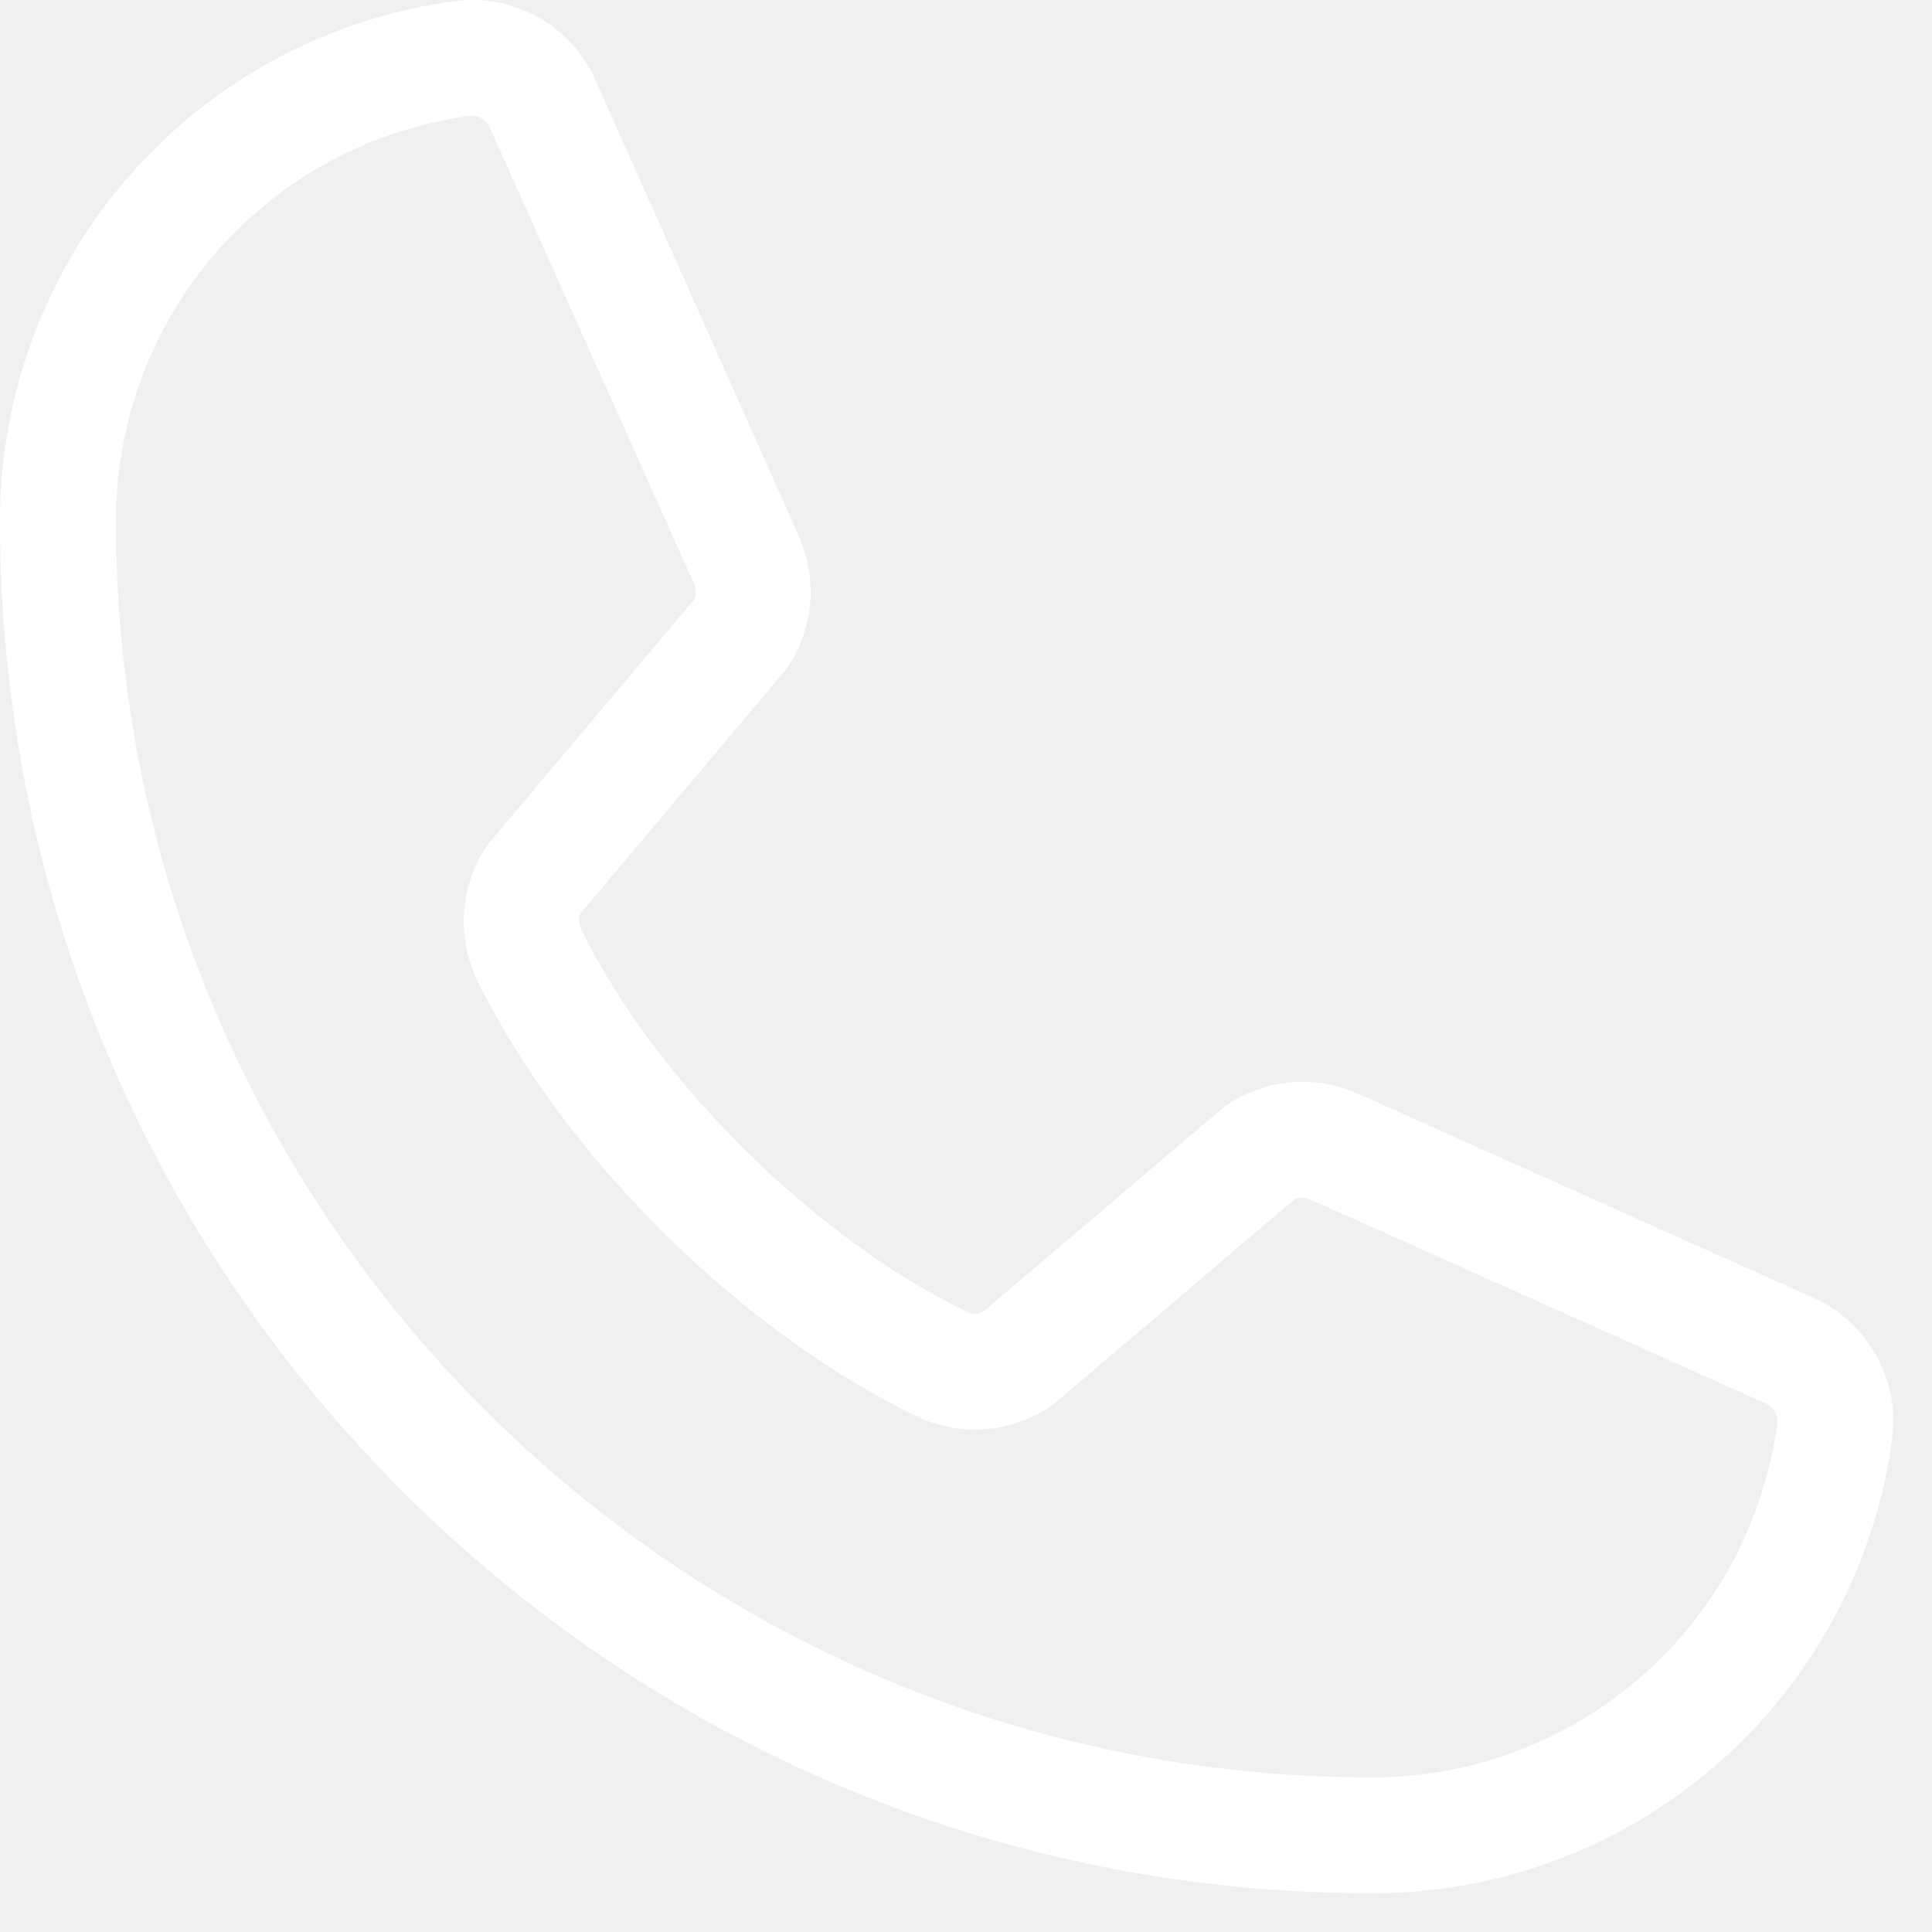
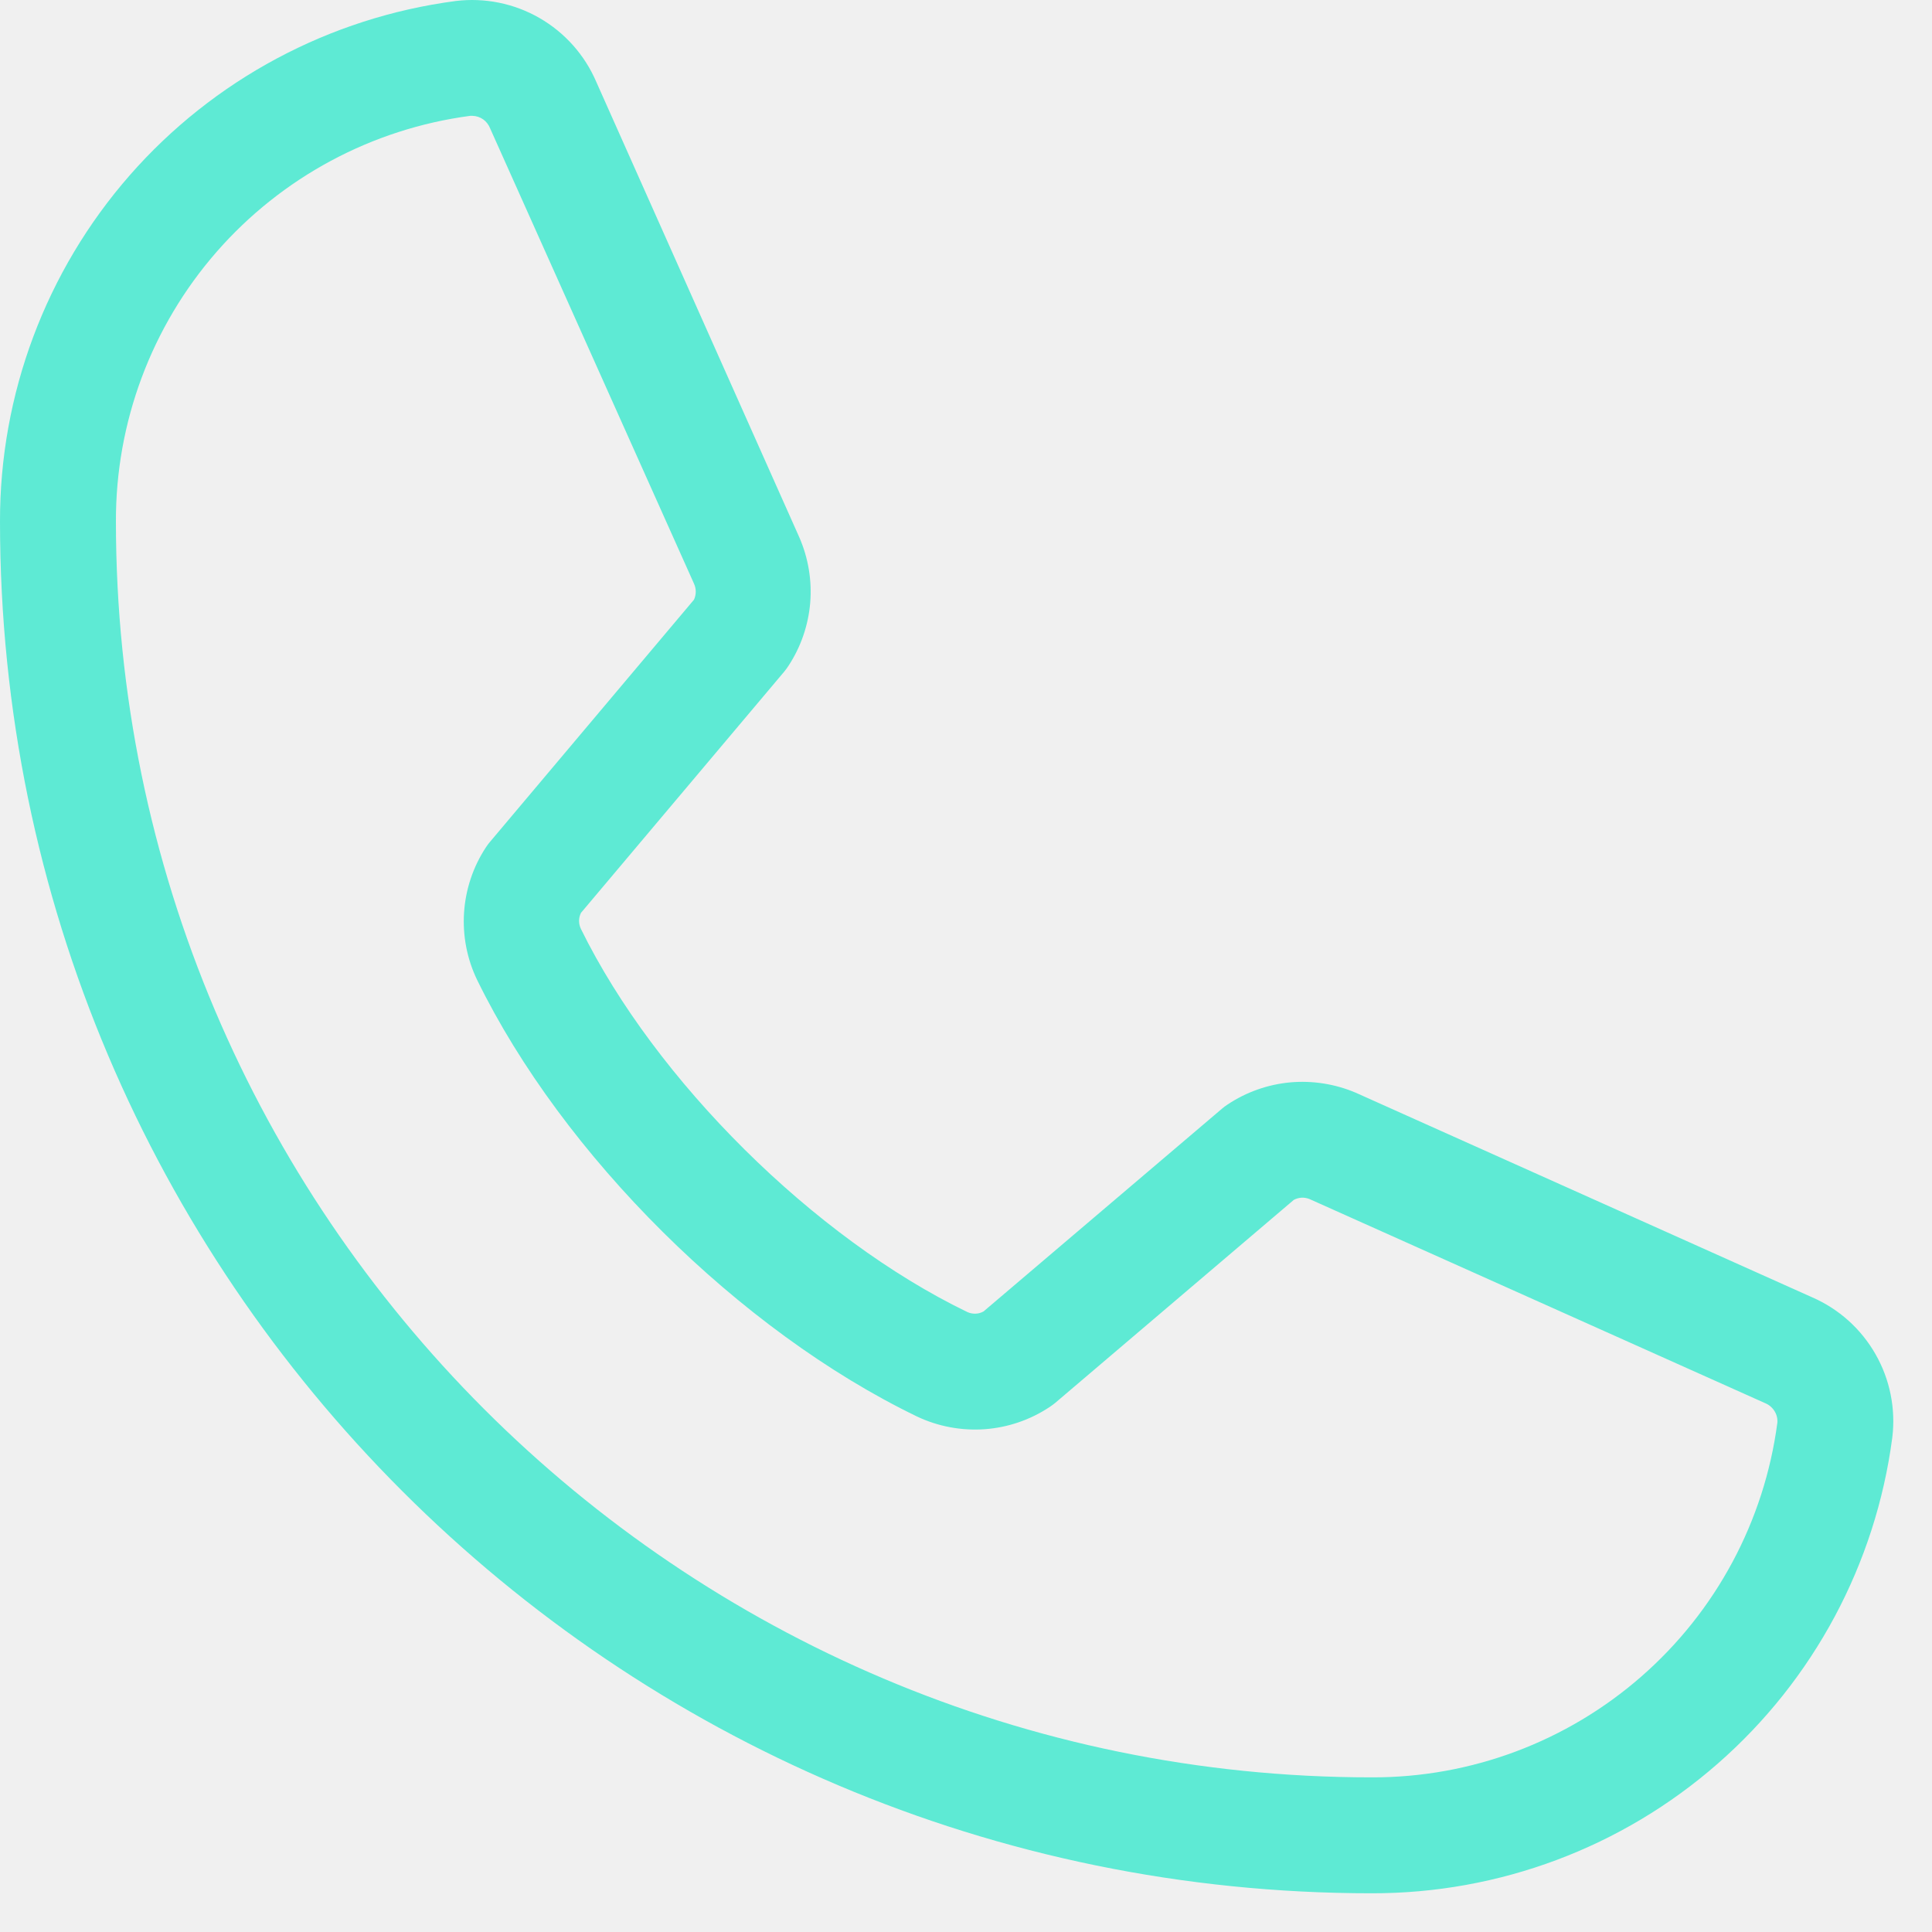
<svg xmlns="http://www.w3.org/2000/svg" width="25" height="25" viewBox="0 0 25 25" fill="none">
-   <path d="M23.449 16.787L17.544 14.14C17.276 14.026 16.984 13.98 16.694 14.006C16.405 14.033 16.126 14.131 15.884 14.293C15.859 14.309 15.836 14.326 15.814 14.345L12.727 16.97C12.695 16.988 12.66 16.998 12.623 16.999C12.587 17 12.551 16.993 12.518 16.978C10.534 16.02 8.479 13.978 7.518 12.022C7.502 11.989 7.493 11.953 7.493 11.917C7.493 11.88 7.502 11.844 7.518 11.812L10.151 8.687C10.17 8.663 10.188 8.639 10.204 8.614C10.363 8.371 10.459 8.092 10.484 7.802C10.508 7.513 10.46 7.222 10.344 6.955L7.716 1.06C7.567 0.712 7.309 0.422 6.981 0.233C6.653 0.044 6.272 -0.033 5.896 0.013C4.263 0.228 2.763 1.03 1.678 2.269C0.593 3.509 -0.003 5.102 1.46592e-05 6.749C1.46592e-05 16.537 7.963 24.499 17.75 24.499C19.398 24.502 20.99 23.906 22.229 22.82C23.469 21.735 24.271 20.236 24.486 18.603C24.532 18.229 24.456 17.85 24.269 17.523C24.082 17.195 23.794 16.937 23.449 16.787ZM17.75 22.999C8.79 22.999 1.5 15.709 1.5 6.749C1.496 5.467 1.959 4.226 2.802 3.26C3.646 2.294 4.812 1.668 6.084 1.499H6.113C6.163 1.5 6.212 1.516 6.253 1.545C6.294 1.575 6.325 1.616 6.343 1.663L8.98 7.552C8.995 7.584 9.003 7.62 9.003 7.656C9.003 7.692 8.995 7.728 8.98 7.76L6.341 10.893C6.322 10.915 6.304 10.939 6.288 10.964C6.122 11.216 6.025 11.507 6.005 11.807C5.985 12.108 6.043 12.409 6.174 12.68C7.283 14.95 9.57 17.22 11.865 18.329C12.138 18.459 12.441 18.515 12.742 18.494C13.044 18.472 13.335 18.372 13.586 18.204C13.61 18.188 13.634 18.17 13.656 18.152L16.741 15.527C16.772 15.51 16.805 15.501 16.84 15.498C16.874 15.496 16.909 15.502 16.941 15.514L22.848 18.16C22.896 18.181 22.936 18.216 22.963 18.261C22.991 18.306 23.003 18.358 22.999 18.41C22.831 19.682 22.205 20.85 21.239 21.694C20.273 22.539 19.033 23.003 17.75 22.999Z" fill="white" />
+   <path d="M23.449 16.787L17.544 14.14C17.276 14.026 16.984 13.98 16.694 14.006C16.405 14.033 16.126 14.131 15.884 14.293C15.859 14.309 15.836 14.326 15.814 14.345L12.727 16.97C12.695 16.988 12.66 16.998 12.623 16.999C12.587 17 12.551 16.993 12.518 16.978C10.534 16.02 8.479 13.978 7.518 12.022C7.502 11.989 7.493 11.953 7.493 11.917C7.493 11.88 7.502 11.844 7.518 11.812L10.151 8.687C10.17 8.663 10.188 8.639 10.204 8.614C10.363 8.371 10.459 8.092 10.484 7.802C10.508 7.513 10.46 7.222 10.344 6.955L7.716 1.06C7.567 0.712 7.309 0.422 6.981 0.233C6.653 0.044 6.272 -0.033 5.896 0.013C4.263 0.228 2.763 1.03 1.678 2.269C0.593 3.509 -0.003 5.102 1.46592e-05 6.749C1.46592e-05 16.537 7.963 24.499 17.75 24.499C19.398 24.502 20.99 23.906 22.229 22.82C23.469 21.735 24.271 20.236 24.486 18.603C24.532 18.229 24.456 17.85 24.269 17.523C24.082 17.195 23.794 16.937 23.449 16.787ZM17.75 22.999C8.79 22.999 1.5 15.709 1.5 6.749C1.496 5.467 1.959 4.226 2.802 3.26C3.646 2.294 4.812 1.668 6.084 1.499H6.113C6.163 1.5 6.212 1.516 6.253 1.545C6.294 1.575 6.325 1.616 6.343 1.663L8.98 7.552C8.995 7.584 9.003 7.62 9.003 7.656C9.003 7.692 8.995 7.728 8.98 7.76L6.341 10.893C6.322 10.915 6.304 10.939 6.288 10.964C6.122 11.216 6.025 11.507 6.005 11.807C5.985 12.108 6.043 12.409 6.174 12.68C7.283 14.95 9.57 17.22 11.865 18.329C12.138 18.459 12.441 18.515 12.742 18.494C13.044 18.472 13.335 18.372 13.586 18.204C13.61 18.188 13.634 18.17 13.656 18.152L16.741 15.527C16.772 15.51 16.805 15.501 16.84 15.498C16.874 15.496 16.909 15.502 16.941 15.514L22.848 18.16C22.896 18.181 22.936 18.216 22.963 18.261C22.991 18.306 23.003 18.358 22.999 18.41C22.831 19.682 22.205 20.85 21.239 21.694C20.273 22.539 19.033 23.003 17.75 22.999Z" fill="#5EEAD4" />
</svg>
